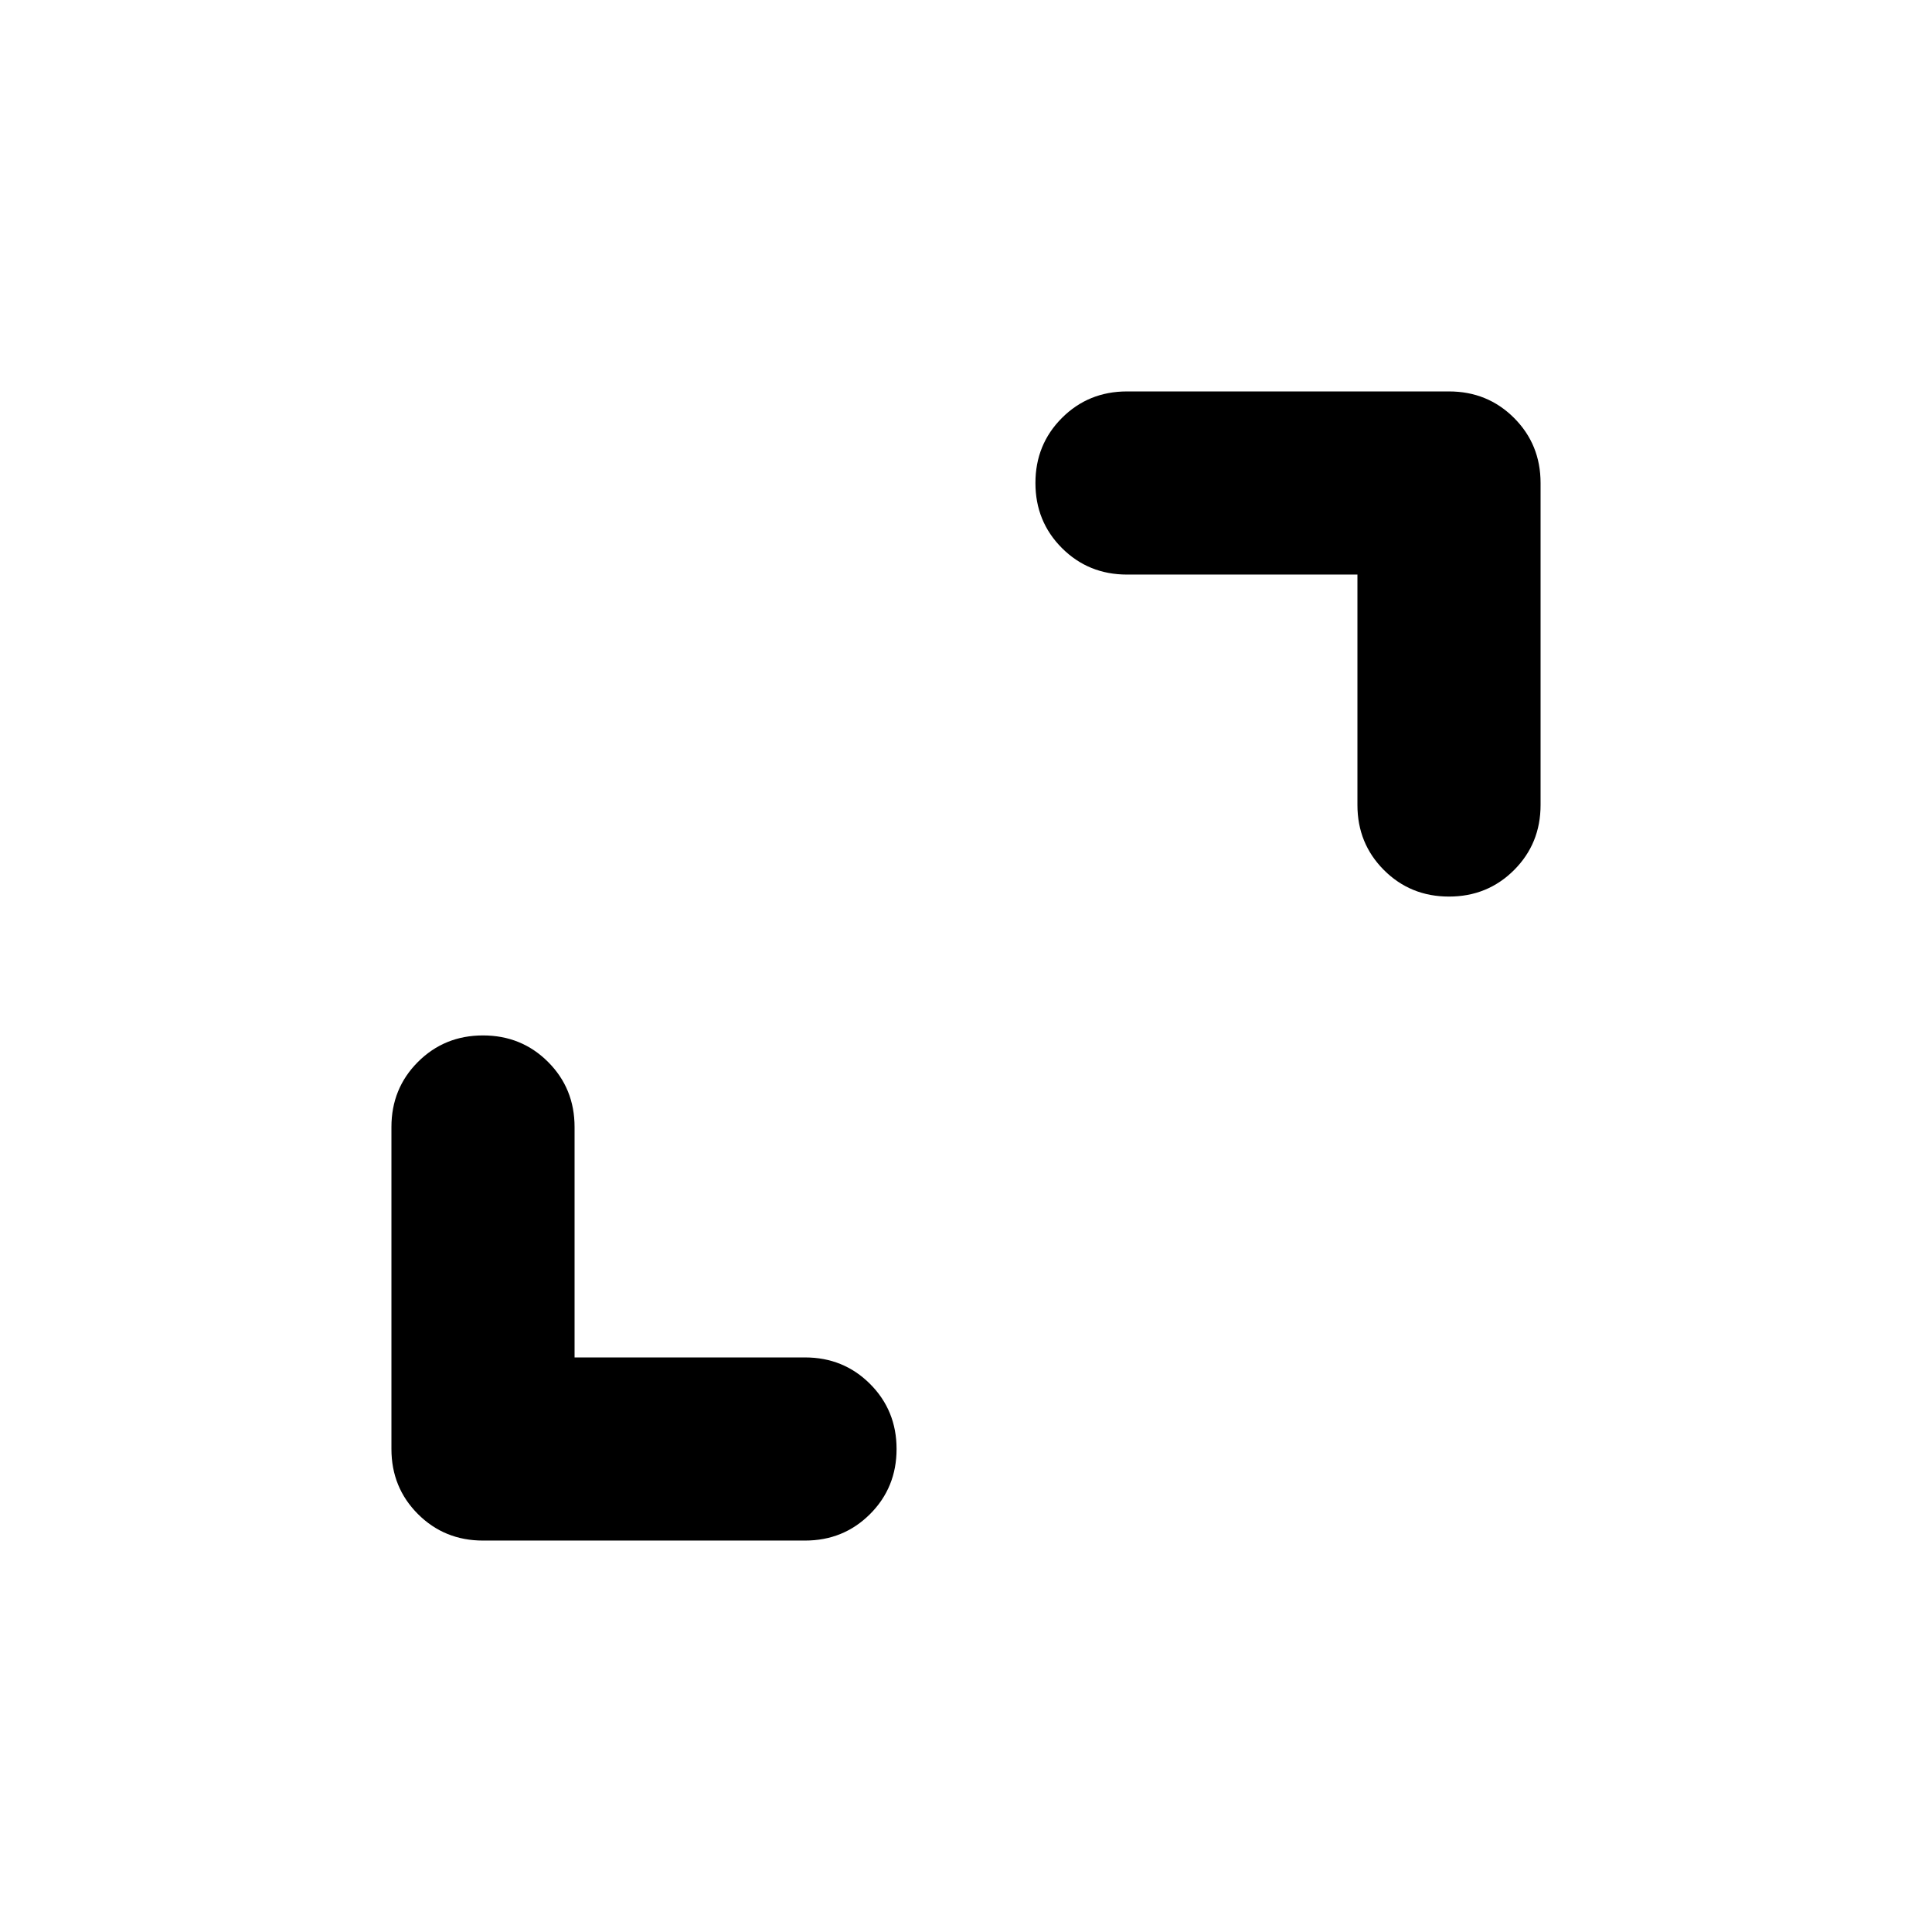
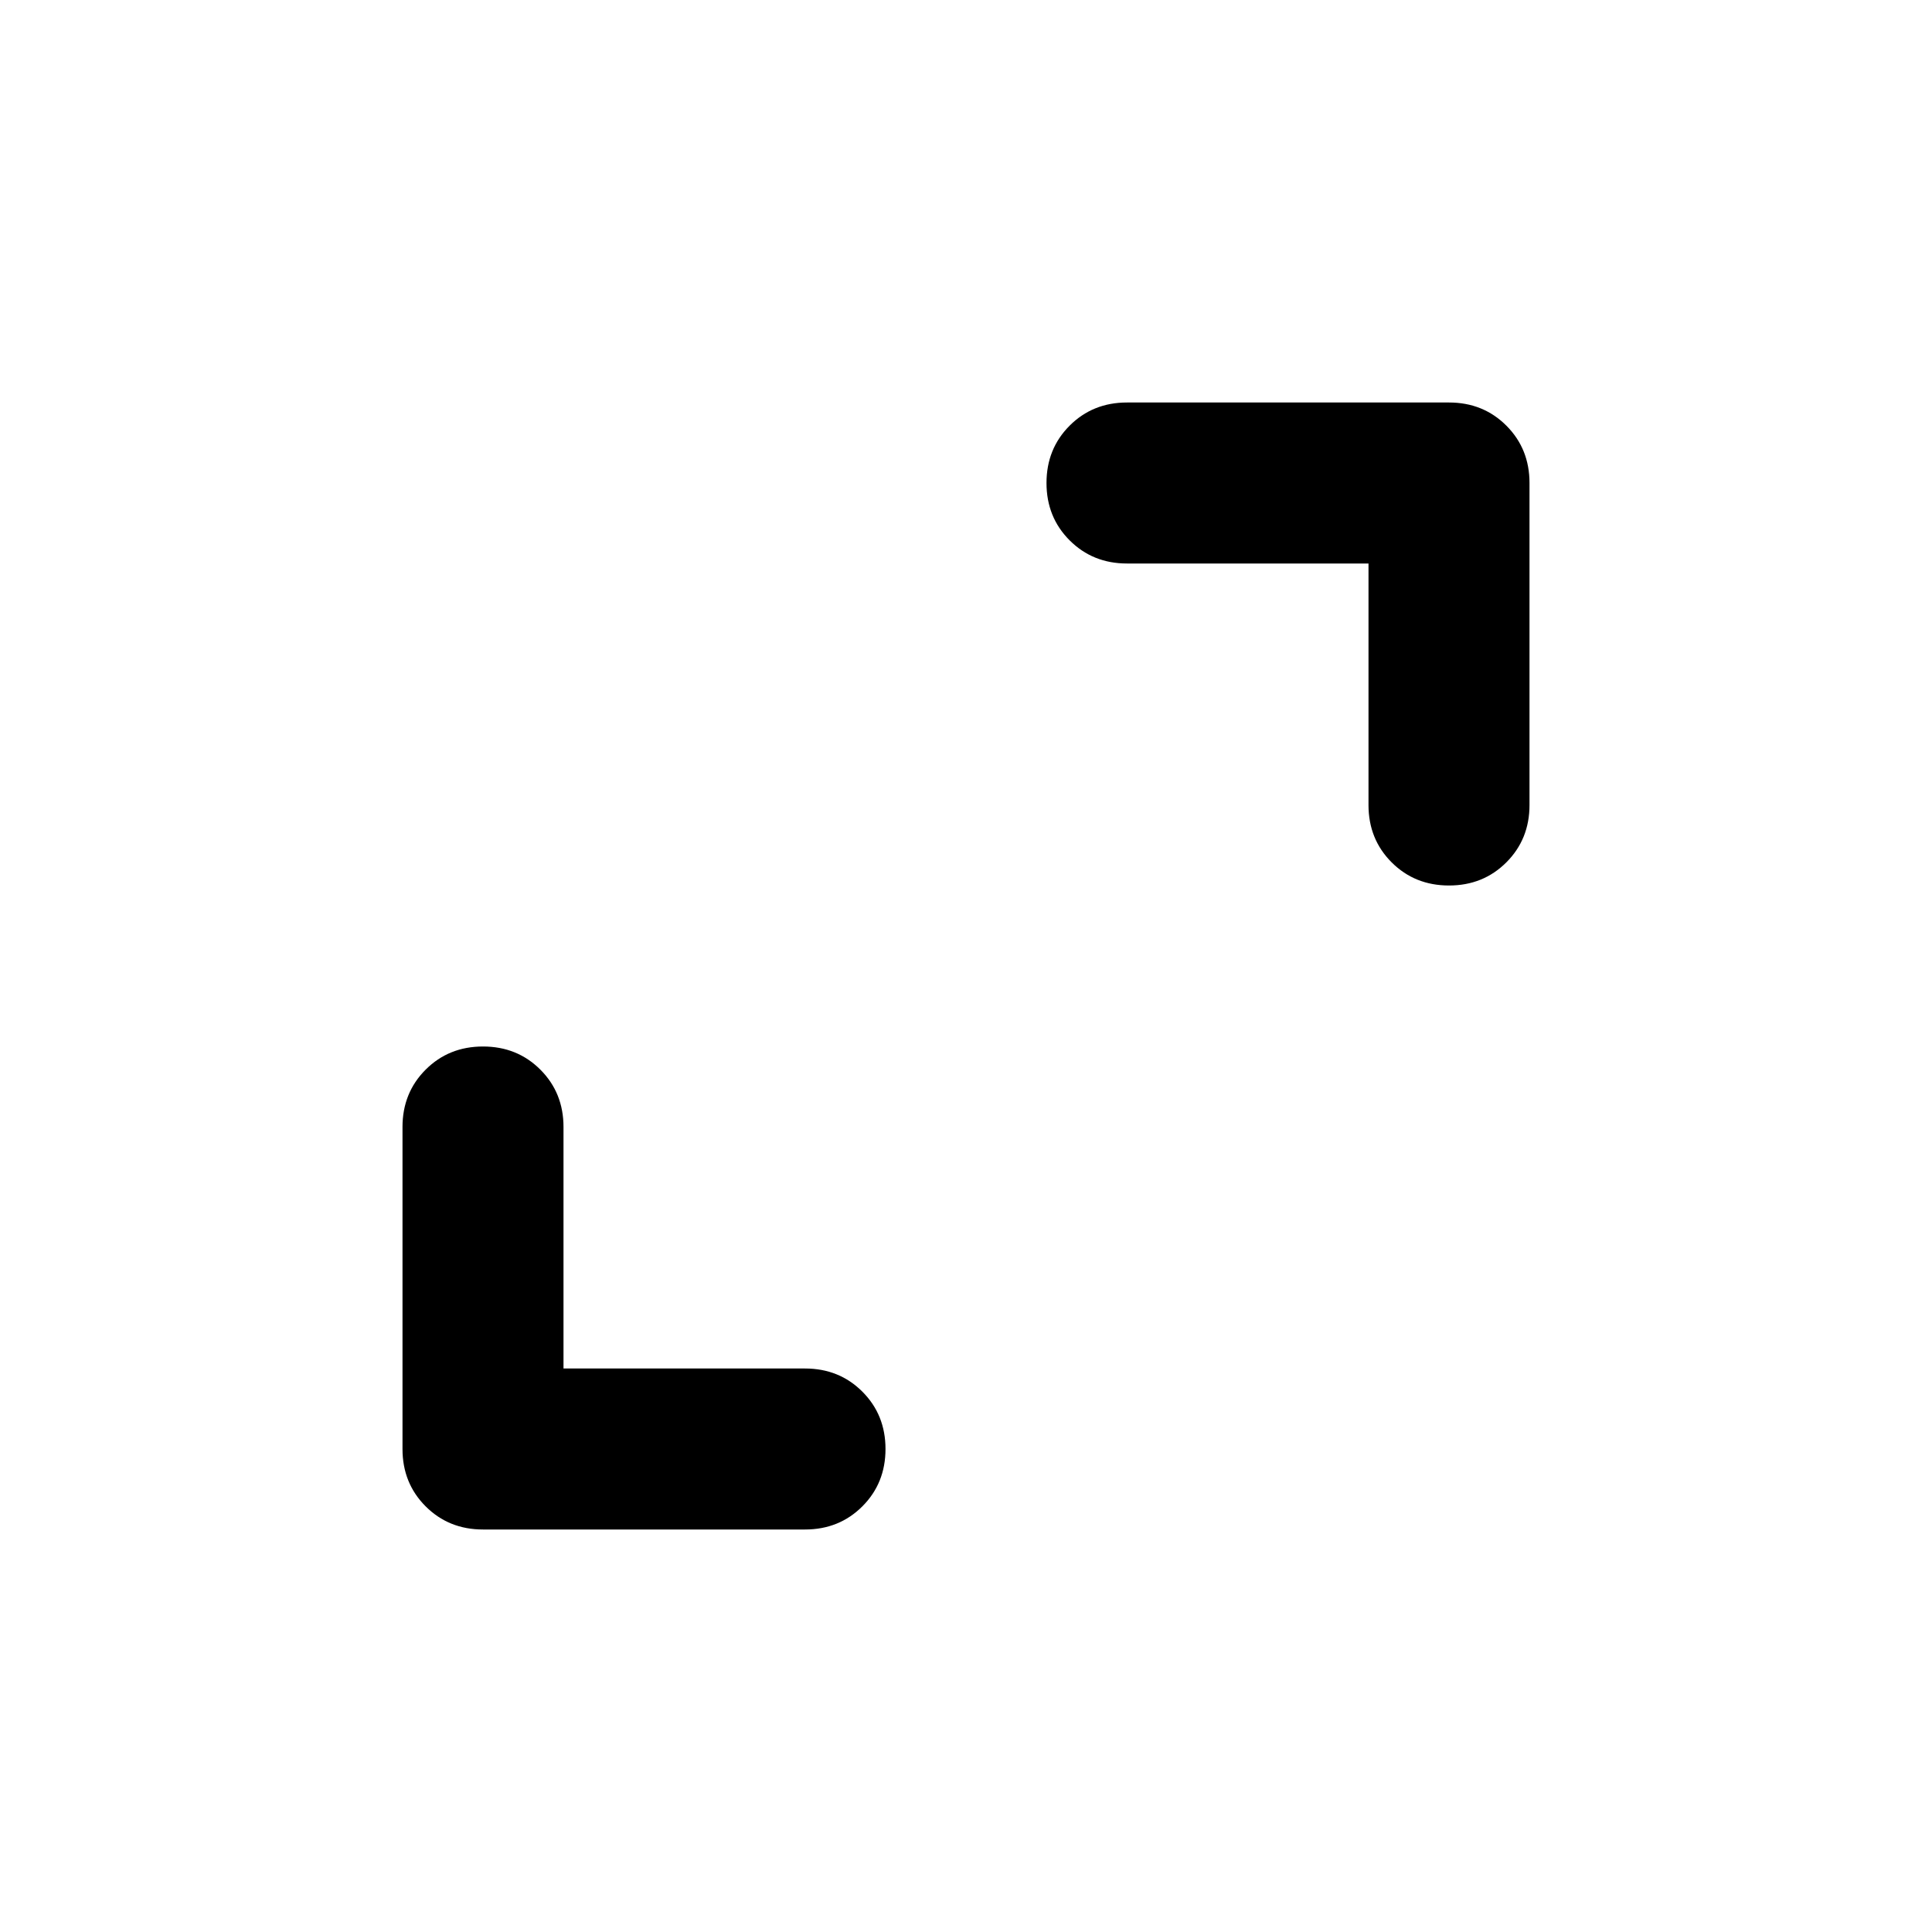
- <svg xmlns="http://www.w3.org/2000/svg" viewBox="0 -960 960 960">
-   <path d="M285.5-285.5H400q19.15 0 32.33 13.17Q445.5-259.15 445.5-240t-13.17 32.33Q419.15-194.5 400-194.5H240q-19.15 0-32.33-13.17Q194.5-220.85 194.5-240v-160q0-19.15 13.17-32.33Q220.85-445.5 240-445.5t32.33 13.17Q285.5-419.15 285.5-400v114.5Zm389-389H560q-19.15 0-32.33-13.17Q514.5-700.85 514.5-720t13.17-32.33Q540.85-765.5 560-765.5h160q19.15 0 32.33 13.17Q765.5-739.15 765.5-720v160q0 19.15-13.17 32.33Q739.15-514.5 720-514.5t-32.33-13.17Q674.5-540.85 674.5-560v-114.5Z" />
+ <svg xmlns="http://www.w3.org/2000/svg" height="24px" viewBox="0 -960 960 960" width="24px" fill="currentColor">
+   <path d="M280-280h120q17 0 28.5 11.5T440-240q0 17-11.5 28.5T400-200H240q-17 0-28.5-11.5T200-240v-160q0-17 11.5-28.5T240-440q17 0 28.5 11.5T280-400v120Zm400-400H560q-17 0-28.5-11.5T520-720q0-17 11.5-28.5T560-760h160q17 0 28.5 11.5T760-720v160q0 17-11.5 28.5T720-520q-17 0-28.5-11.5T680-560v-120Z" />
</svg>
